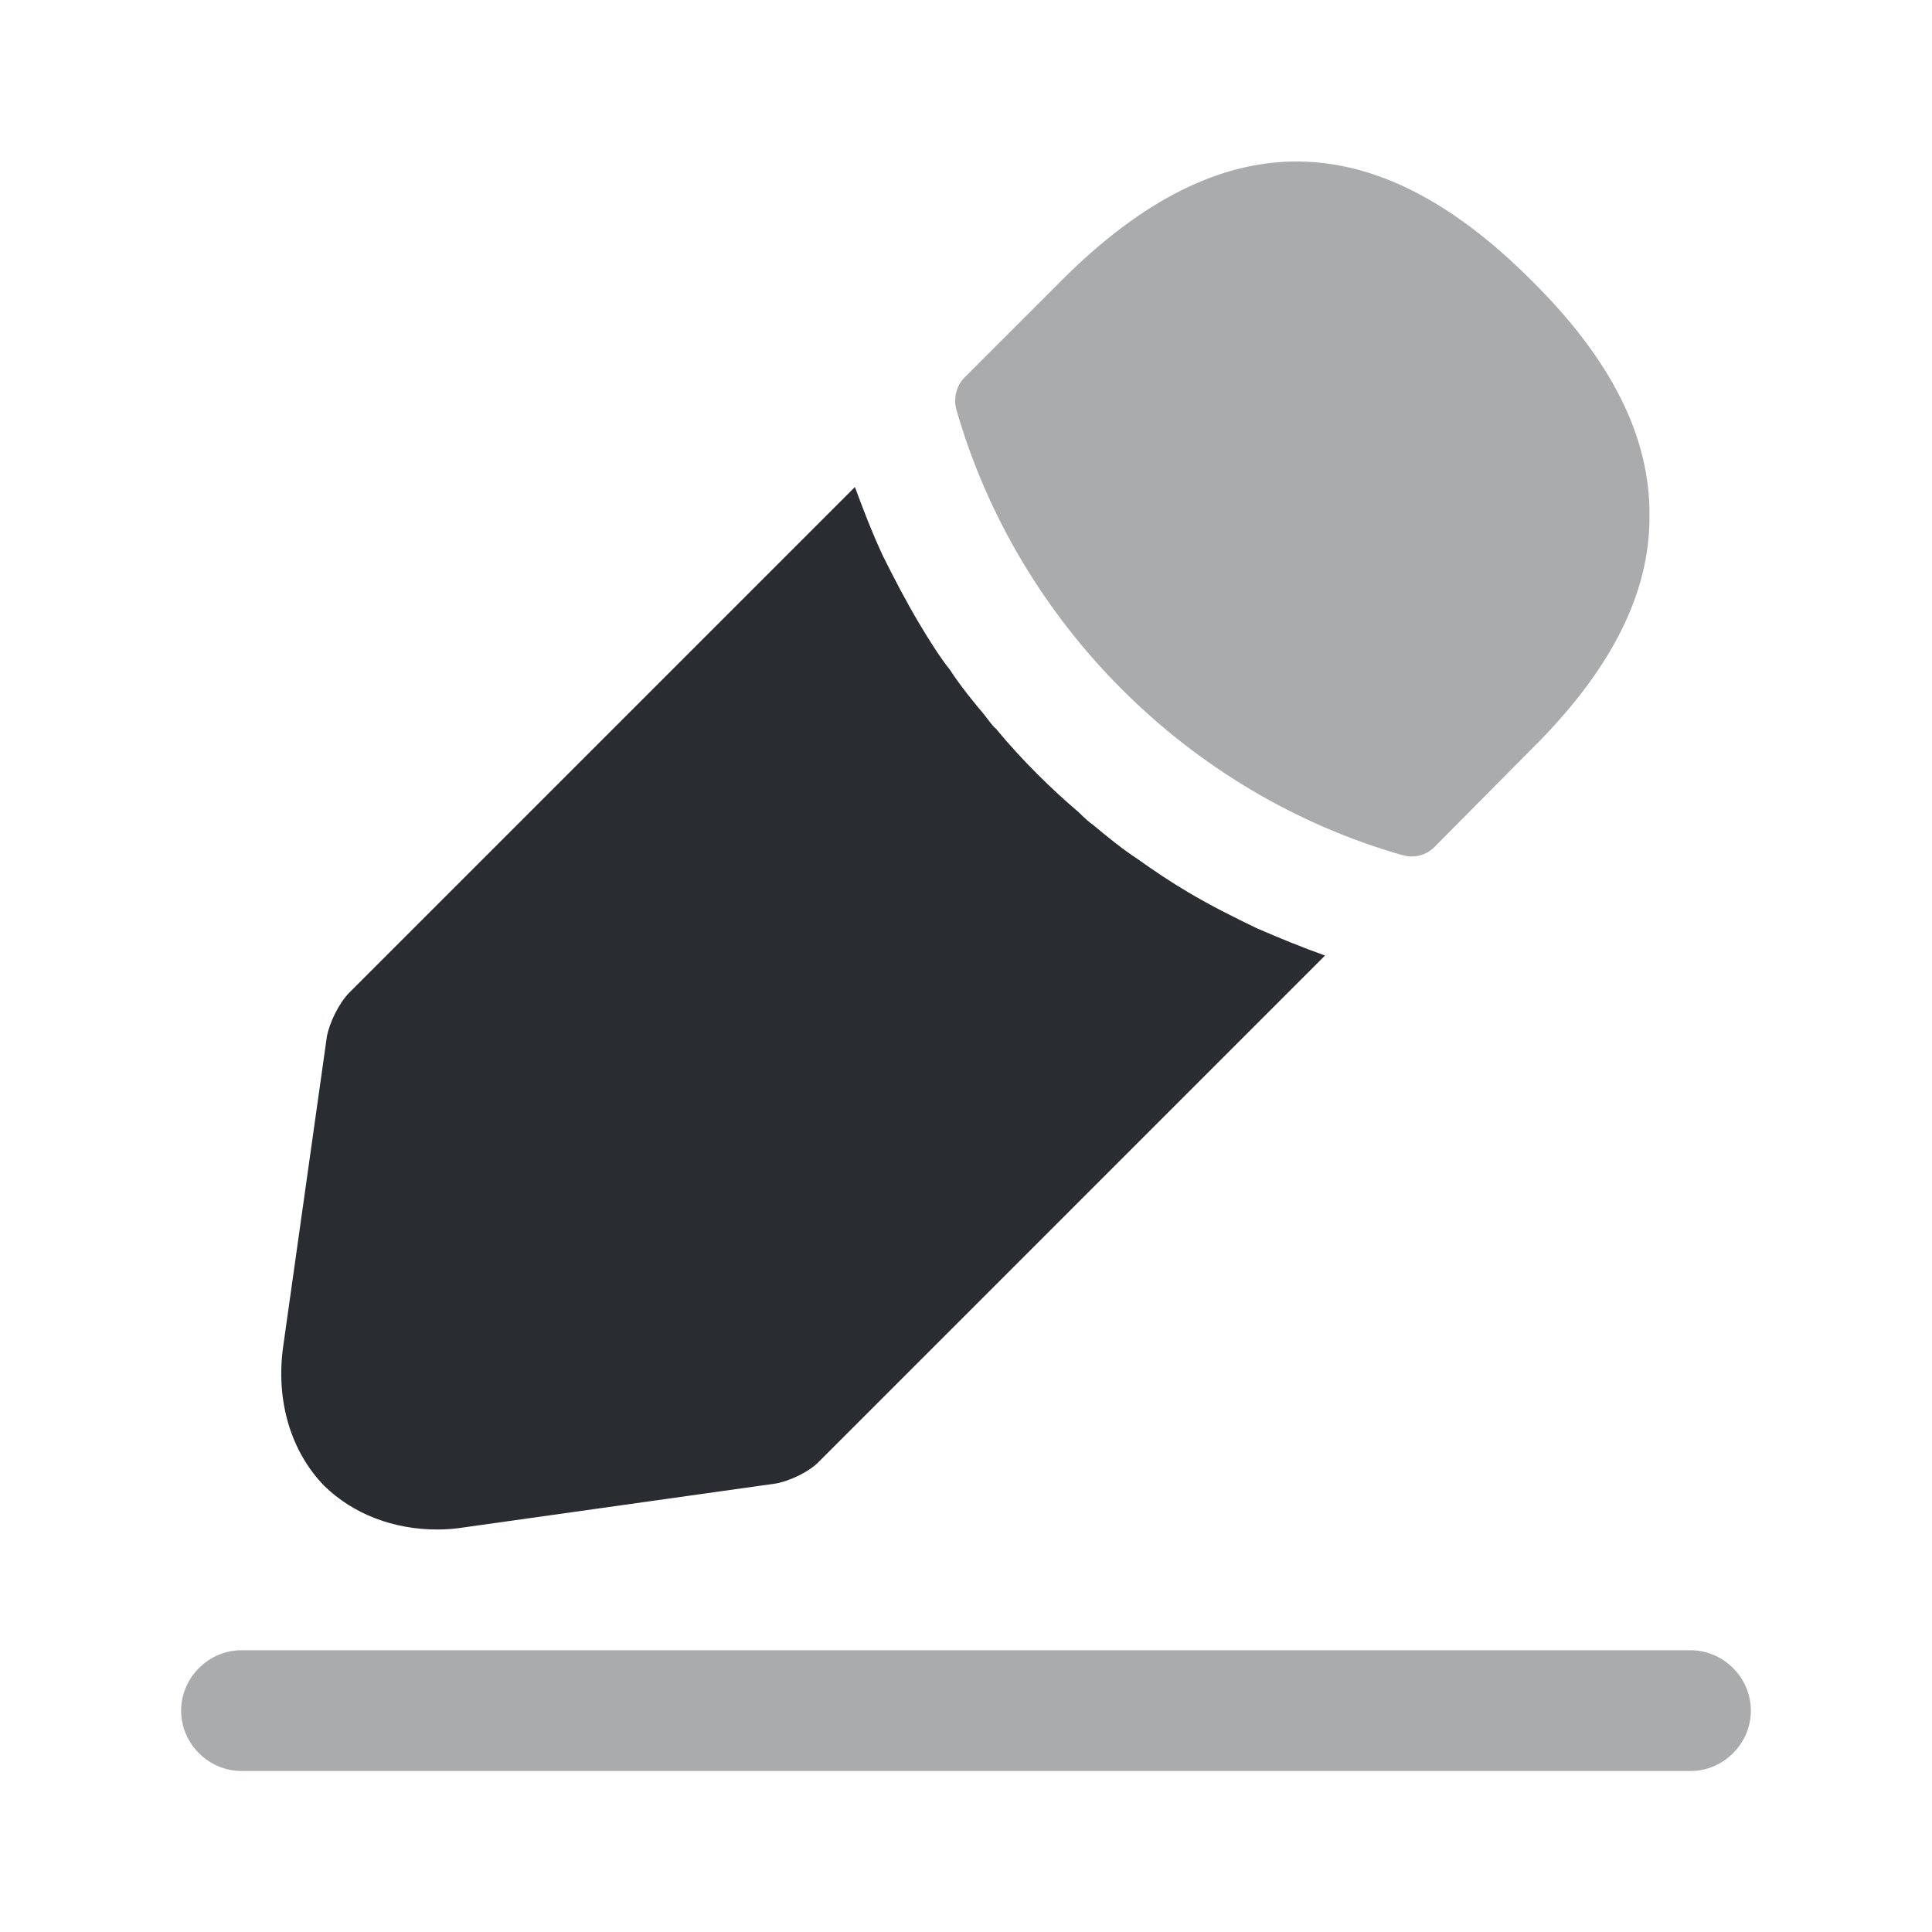
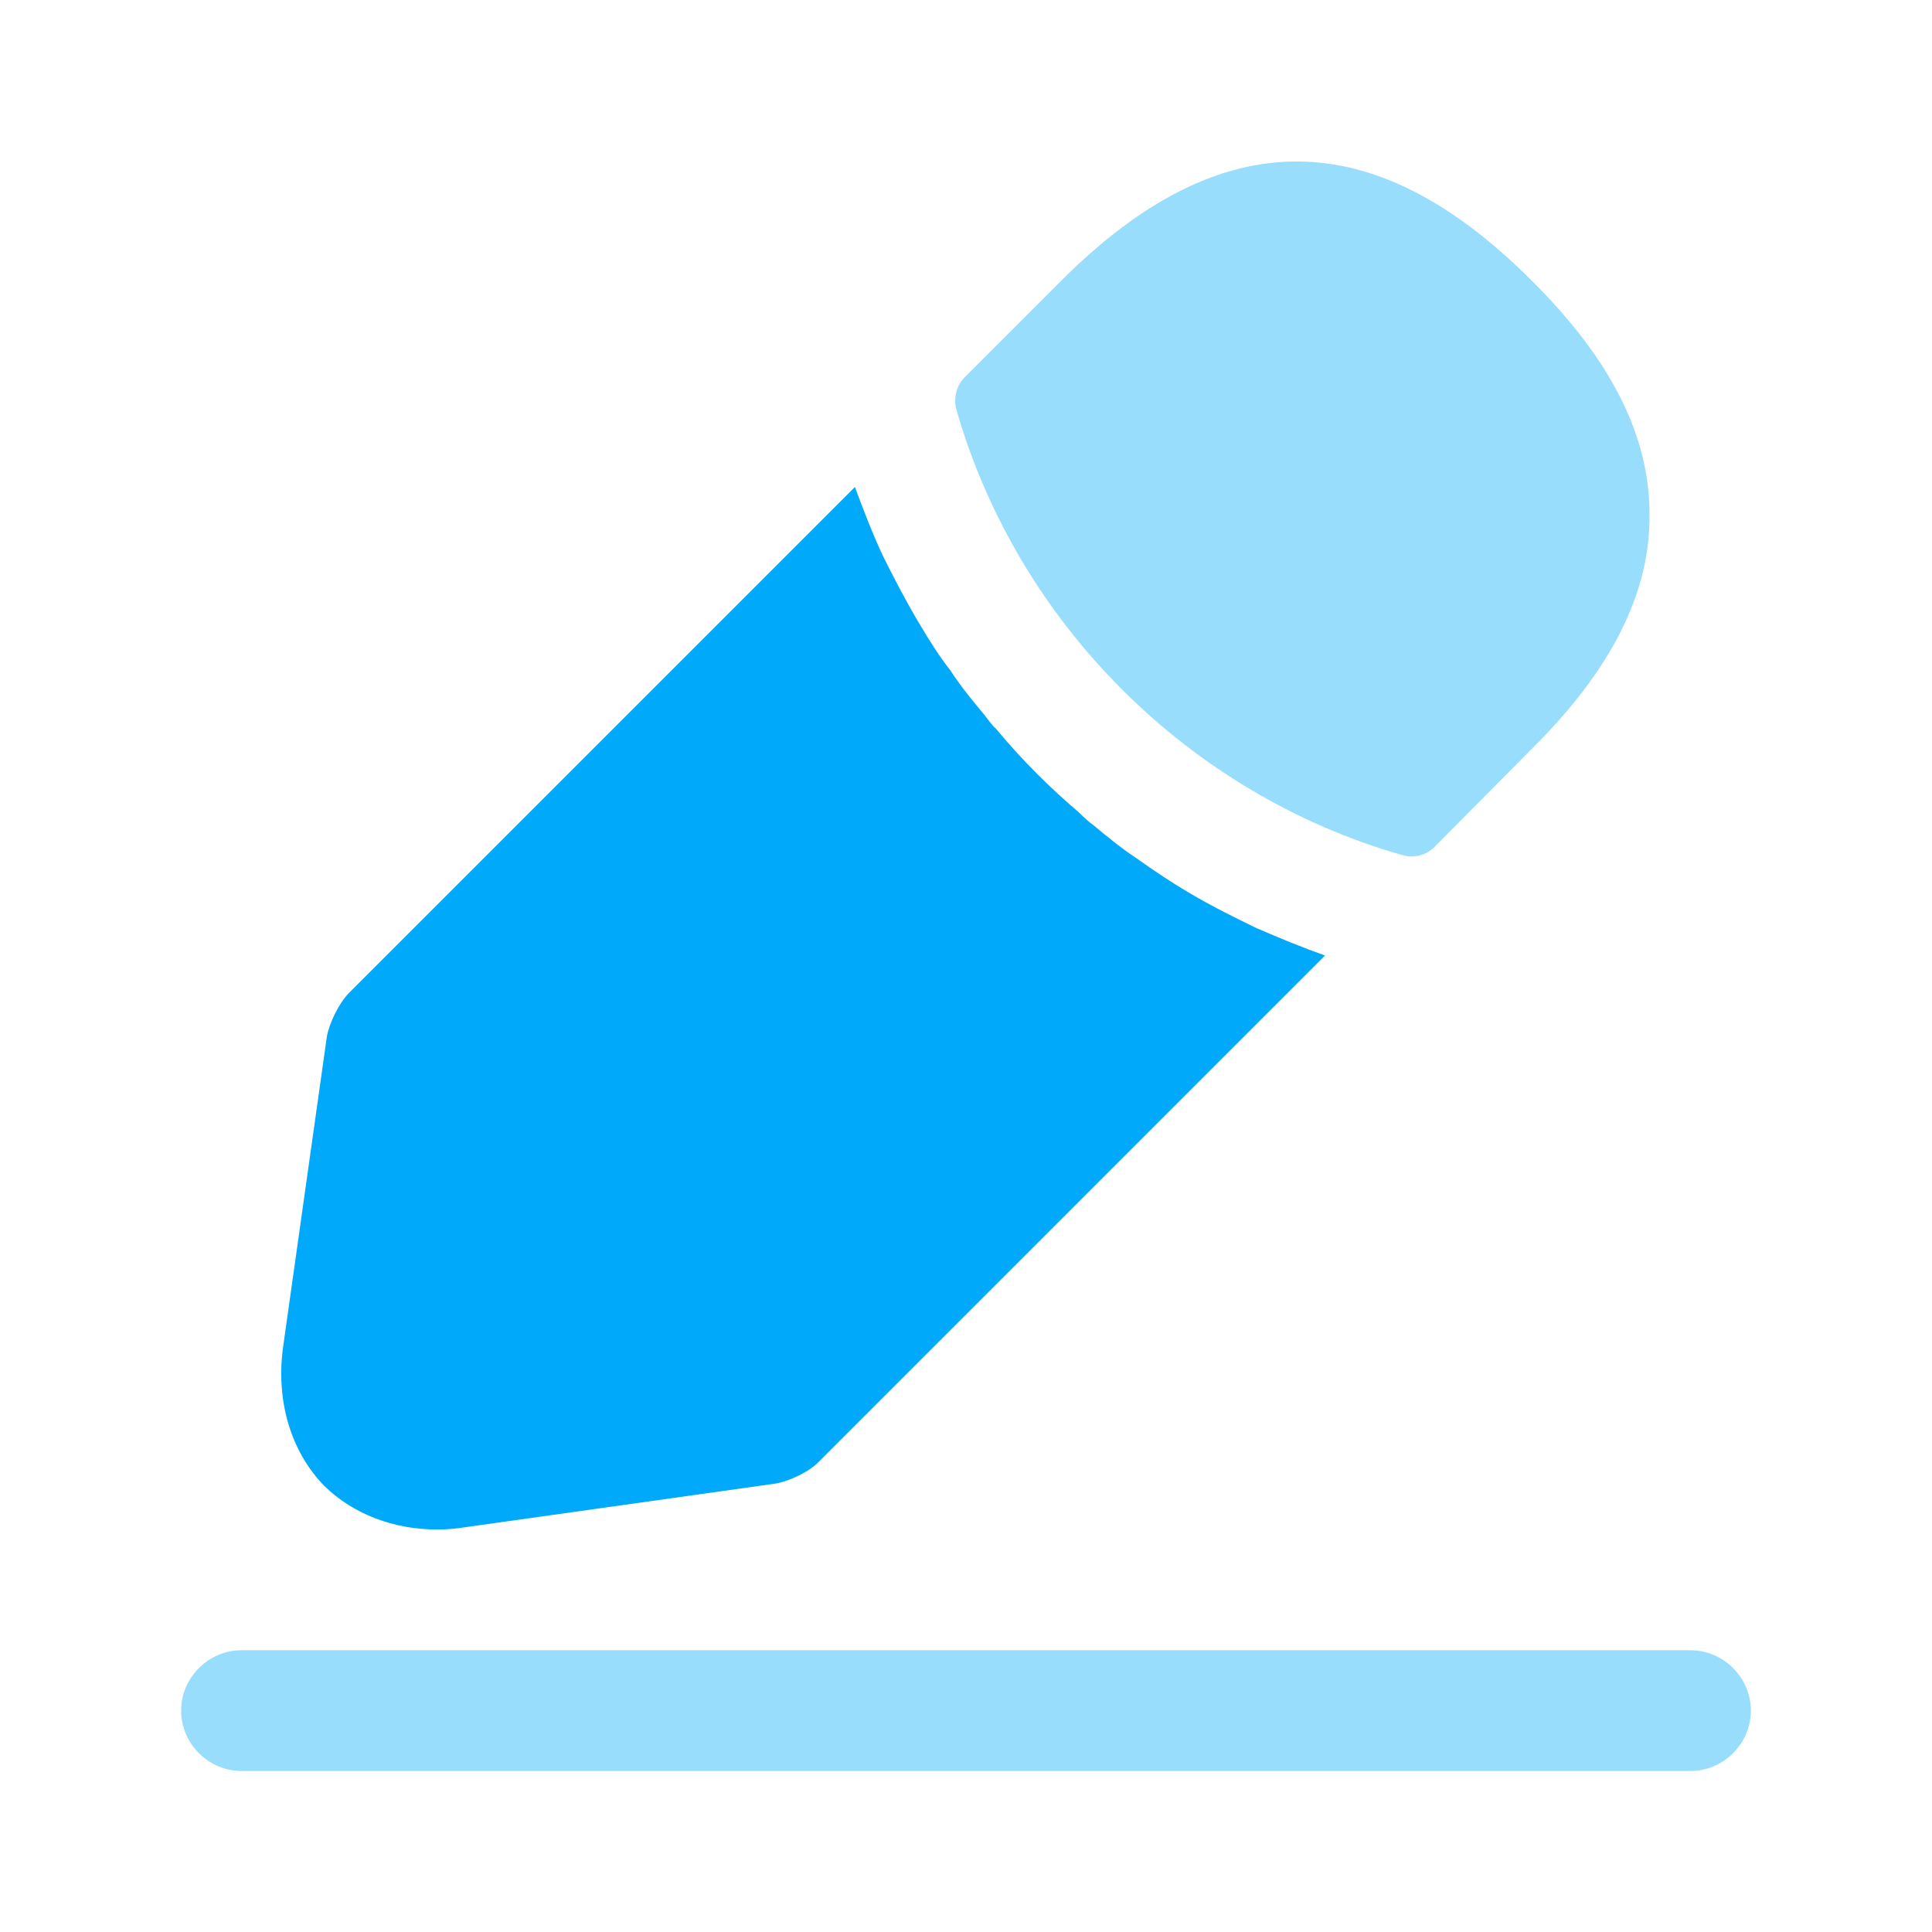
<svg xmlns="http://www.w3.org/2000/svg" width="24" height="24" viewBox="0 0 24 24" fill="none">
-   <path opacity="0.4" d="M21 22H3C2.59 22 2.25 21.66 2.25 21.25C2.25 20.84 2.59 20.5 3 20.5H21C21.41 20.5 21.75 20.84 21.75 21.25C21.75 21.66 21.41 22 21 22Z" fill="#292D32" />
-   <path opacity="0.4" d="M19.021 3.48C17.081 1.54 15.181 1.49 13.191 3.48L11.981 4.69C11.881 4.79 11.841 4.95 11.881 5.09C12.641 7.74 14.761 9.86 17.411 10.62C17.451 10.63 17.491 10.64 17.531 10.64C17.641 10.64 17.741 10.6 17.821 10.52L19.021 9.31C20.011 8.33 20.491 7.38 20.491 6.42C20.501 5.43 20.021 4.47 19.021 3.48Z" fill="#292D32" />
-   <path d="M15.61 11.53C15.32 11.39 15.04 11.25 14.77 11.09C14.55 10.96 14.34 10.82 14.13 10.67C13.96 10.56 13.76 10.4 13.57 10.24C13.55 10.23 13.48 10.17 13.4 10.09C13.07 9.81 12.7 9.45 12.37 9.05C12.34 9.03 12.29 8.96 12.22 8.87C12.12 8.75 11.95 8.55 11.8 8.32C11.68 8.17 11.54 7.95 11.41 7.73C11.25 7.46 11.11 7.19 10.97 6.91C10.83 6.61 10.72 6.32 10.62 6.05L4.34 12.33C4.21 12.46 4.09 12.71 4.06 12.88L3.52 16.71C3.42 17.39 3.61 18.03 4.03 18.46C4.39 18.81 4.89 19 5.43 19C5.55 19 5.67 18.99 5.79 18.97L9.63 18.43C9.81 18.4 10.06 18.28 10.18 18.15L16.46 11.87C16.18 11.77 15.91 11.66 15.61 11.53Z" fill="#292D32" />
+   <path opacity="0.4" d="M21 22H3C2.59 22 2.25 21.66 2.25 21.25C2.25 20.84 2.59 20.5 3 20.5H21C21.41 20.5 21.75 20.84 21.75 21.25C21.75 21.66 21.41 22 21 22Z" fill="#00A9F9" />
+   <path opacity="0.4" d="M19.021 3.48C17.081 1.54 15.181 1.49 13.191 3.48L11.981 4.69C11.881 4.79 11.841 4.95 11.881 5.09C12.641 7.74 14.761 9.86 17.411 10.62C17.451 10.63 17.491 10.64 17.531 10.64C17.641 10.64 17.741 10.6 17.821 10.52L19.021 9.31C20.011 8.33 20.491 7.38 20.491 6.42C20.501 5.43 20.021 4.47 19.021 3.48Z" fill="#00A9F9" />
+   <path d="M15.61 11.53C15.32 11.39 15.04 11.25 14.77 11.09C14.55 10.96 14.34 10.82 14.13 10.67C13.96 10.56 13.76 10.4 13.57 10.24C13.55 10.23 13.48 10.17 13.4 10.09C13.07 9.81 12.7 9.45 12.37 9.05C12.34 9.03 12.29 8.96 12.22 8.87C12.12 8.75 11.95 8.55 11.8 8.32C11.68 8.17 11.54 7.95 11.41 7.73C11.25 7.46 11.11 7.19 10.97 6.91C10.83 6.61 10.72 6.32 10.62 6.05L4.34 12.33C4.21 12.46 4.09 12.71 4.06 12.88L3.52 16.71C3.42 17.39 3.61 18.03 4.03 18.46C4.39 18.81 4.89 19 5.43 19C5.55 19 5.67 18.99 5.79 18.97L9.63 18.43C9.81 18.4 10.06 18.28 10.18 18.15L16.46 11.87C16.18 11.77 15.91 11.66 15.61 11.53Z" fill="#00A9F9" />
</svg>
